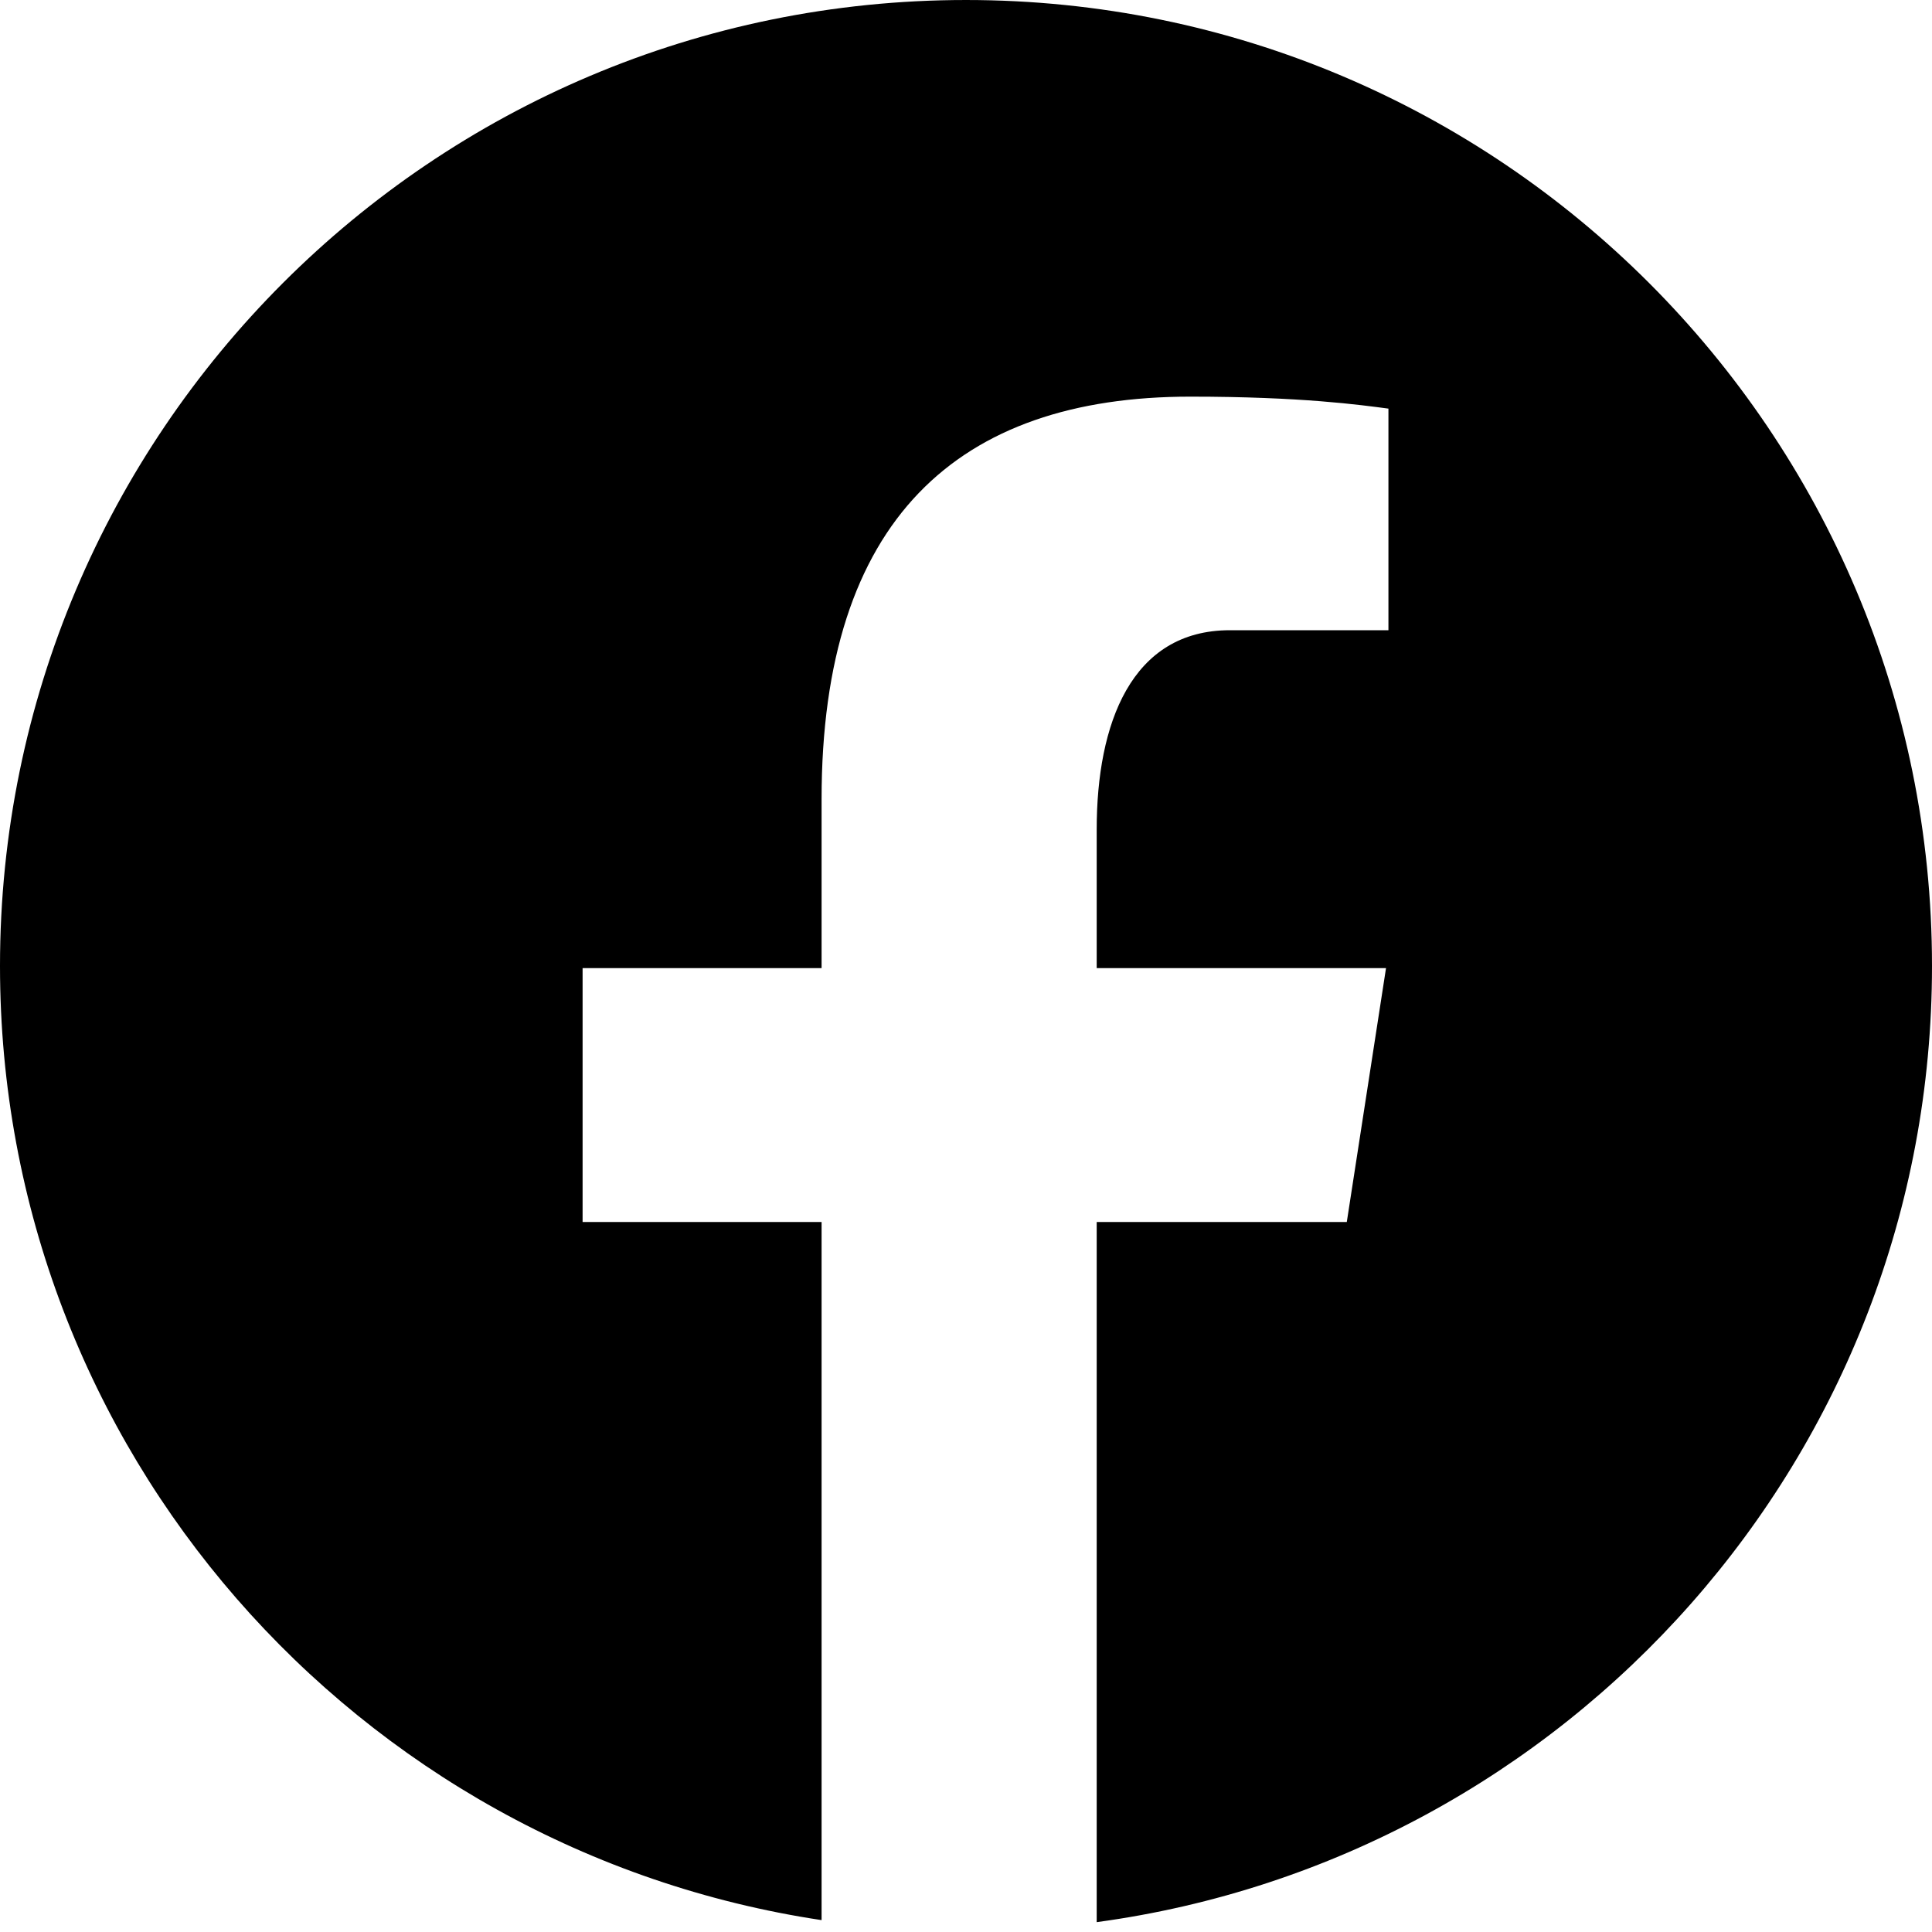
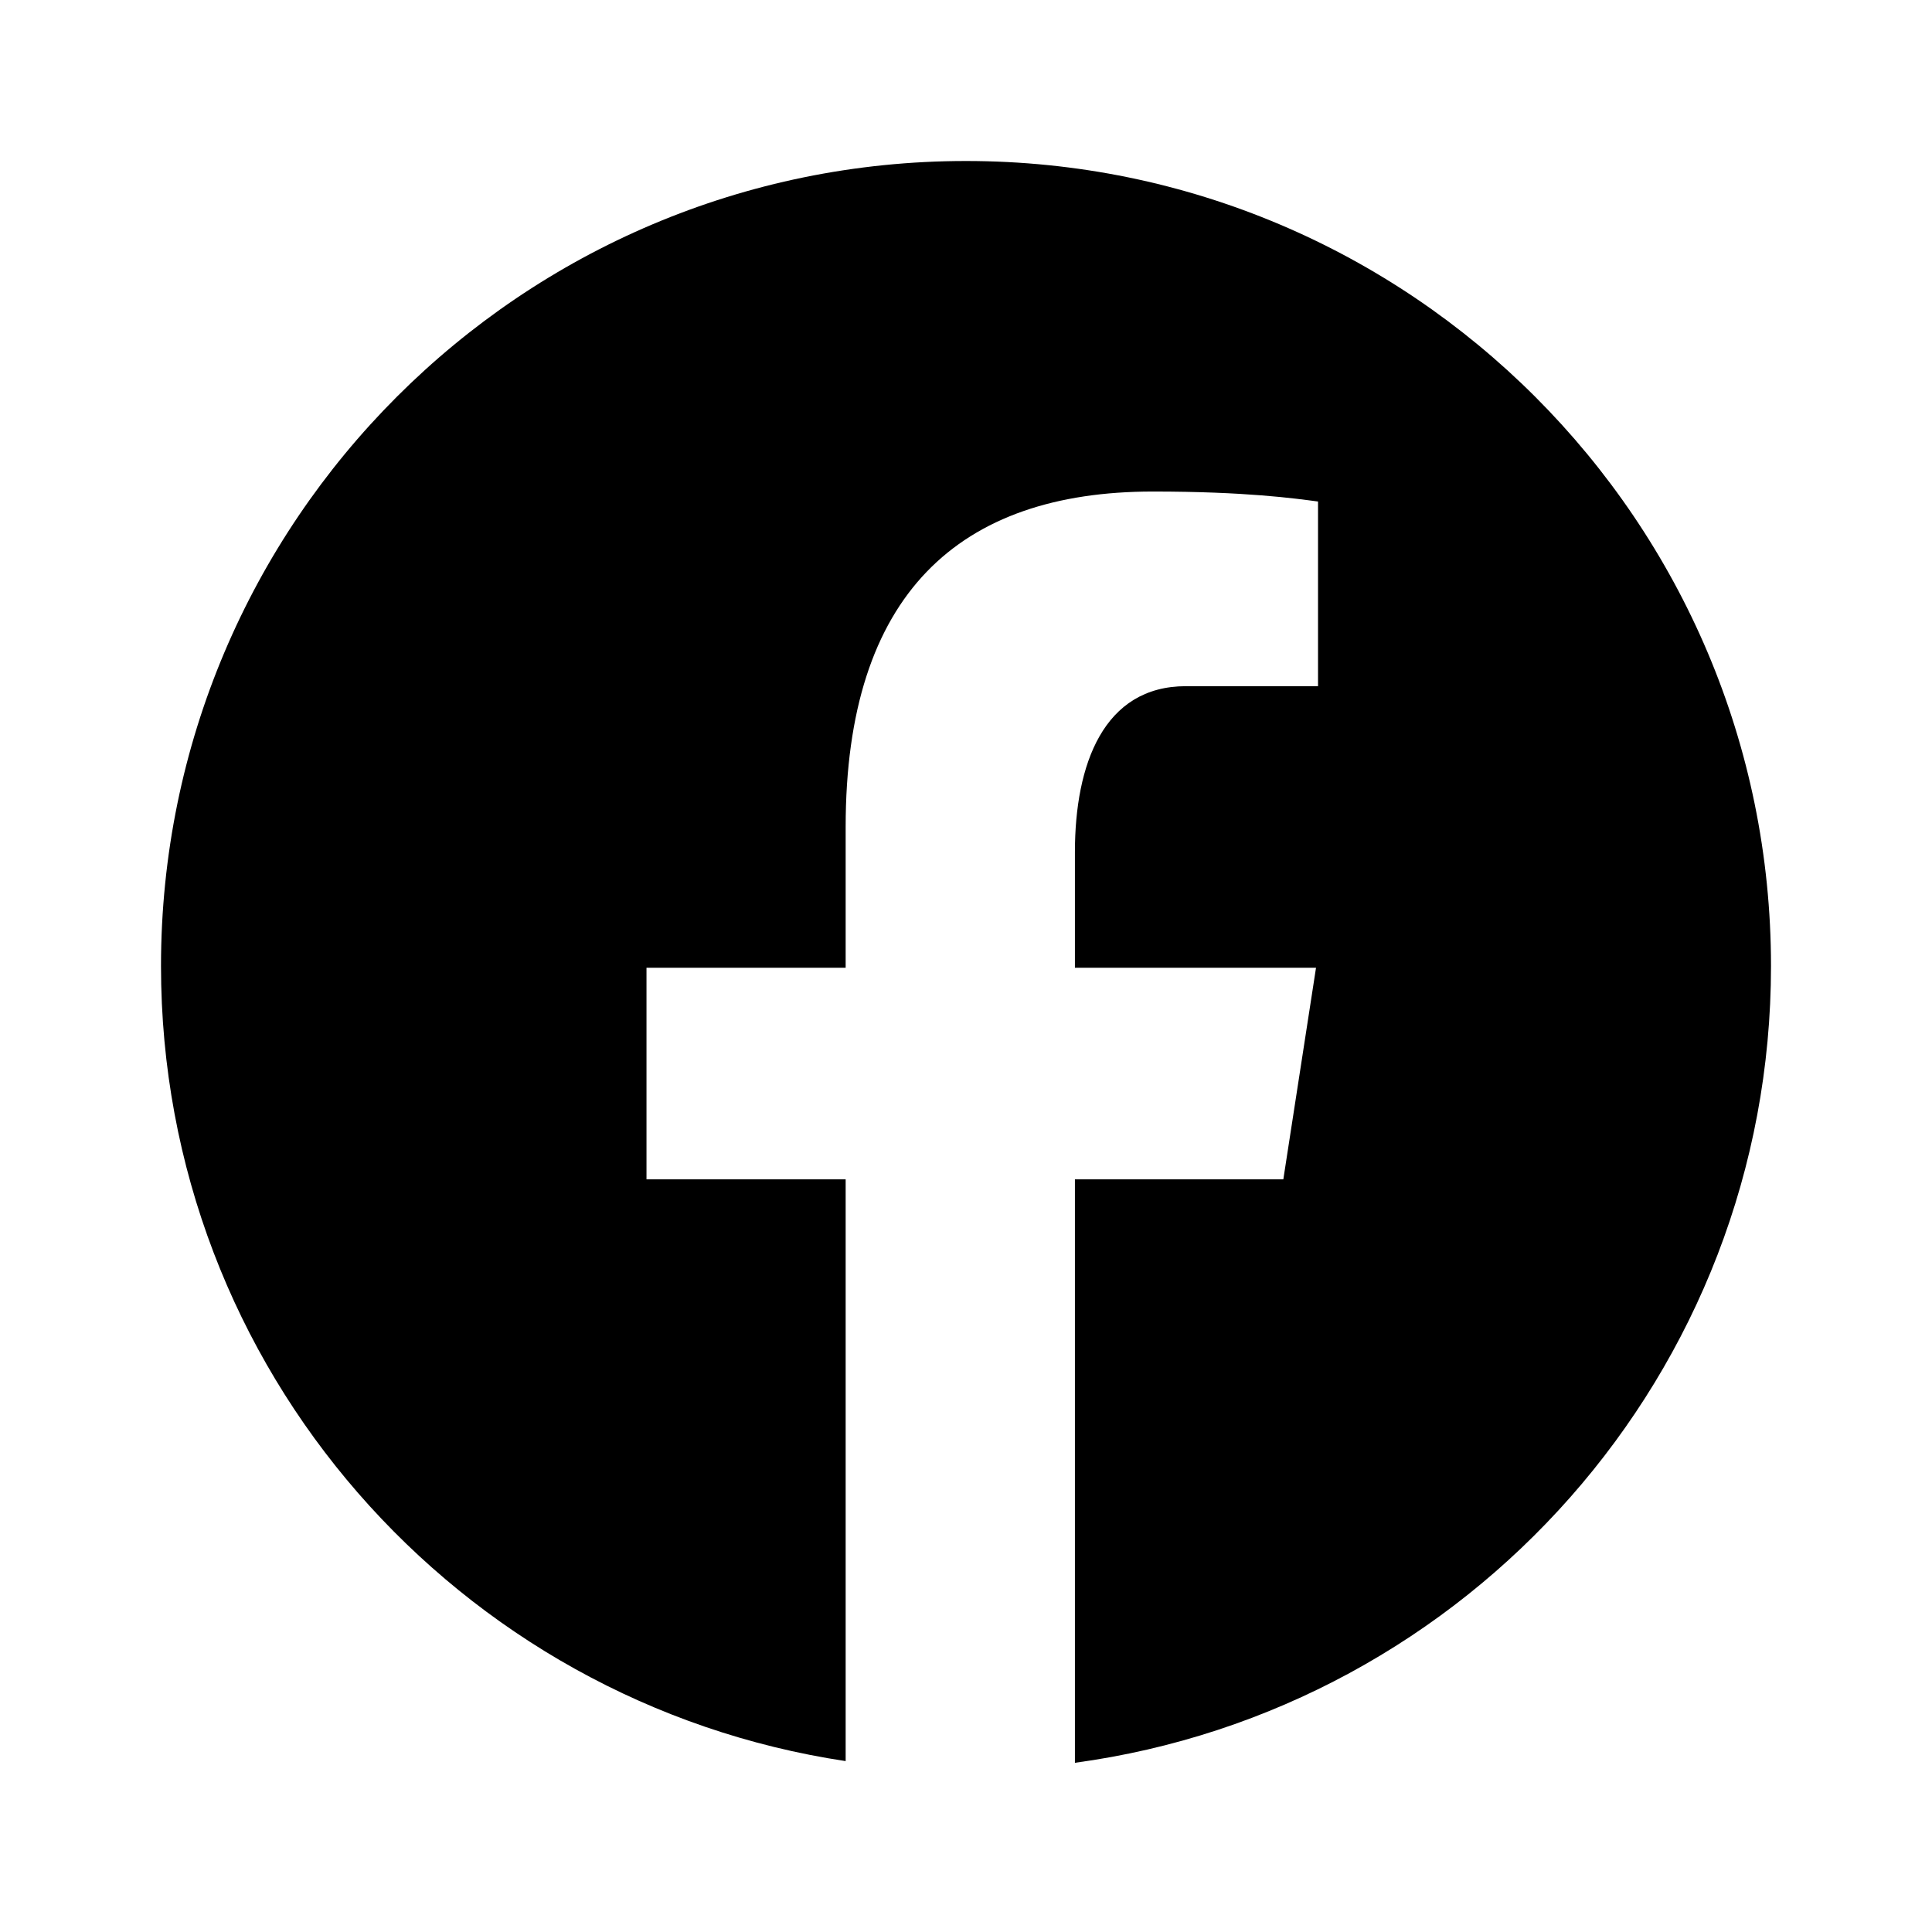
- <svg xmlns="http://www.w3.org/2000/svg" width="20" height="20" viewBox="0 0 20 20" fill="none">
-   <path d="M10 3.05176e-05C4.478 3.05176e-05 0 4.478 0 10C0 15.013 3.693 19.153 8.505 19.877V12.65H6.031V10.022H8.505V8.273C8.505 5.377 9.916 4.106 12.322 4.106C13.475 4.106 14.085 4.192 14.373 4.23V6.524H12.732C11.71 6.524 11.353 7.493 11.353 8.585V10.022H14.348L13.942 12.65H11.353V19.898C16.234 19.236 20 15.062 20 10C20 4.478 15.523 3.05176e-05 10 3.05176e-05Z" fill="black" />
+ <svg xmlns="http://www.w3.org/2000/svg" width="24" height="24" viewBox="0 0 24 24" fill="none">
+   <path d="M12 2C6.478 2 2 6.478 2 12C2 17.013 5.693 21.153 10.505 21.877V14.65H8.031V12.022H10.505V10.273C10.505 7.377 11.916 6.106 14.322 6.106C15.475 6.106 16.085 6.192 16.373 6.23V8.524H14.732C13.71 8.524 13.353 9.493 13.353 10.585V12.022H16.348L15.942 14.65H13.353V21.898C18.234 21.236 22 17.062 22 12C22 6.478 17.523 2 12 2Z" fill="black" />
</svg>
